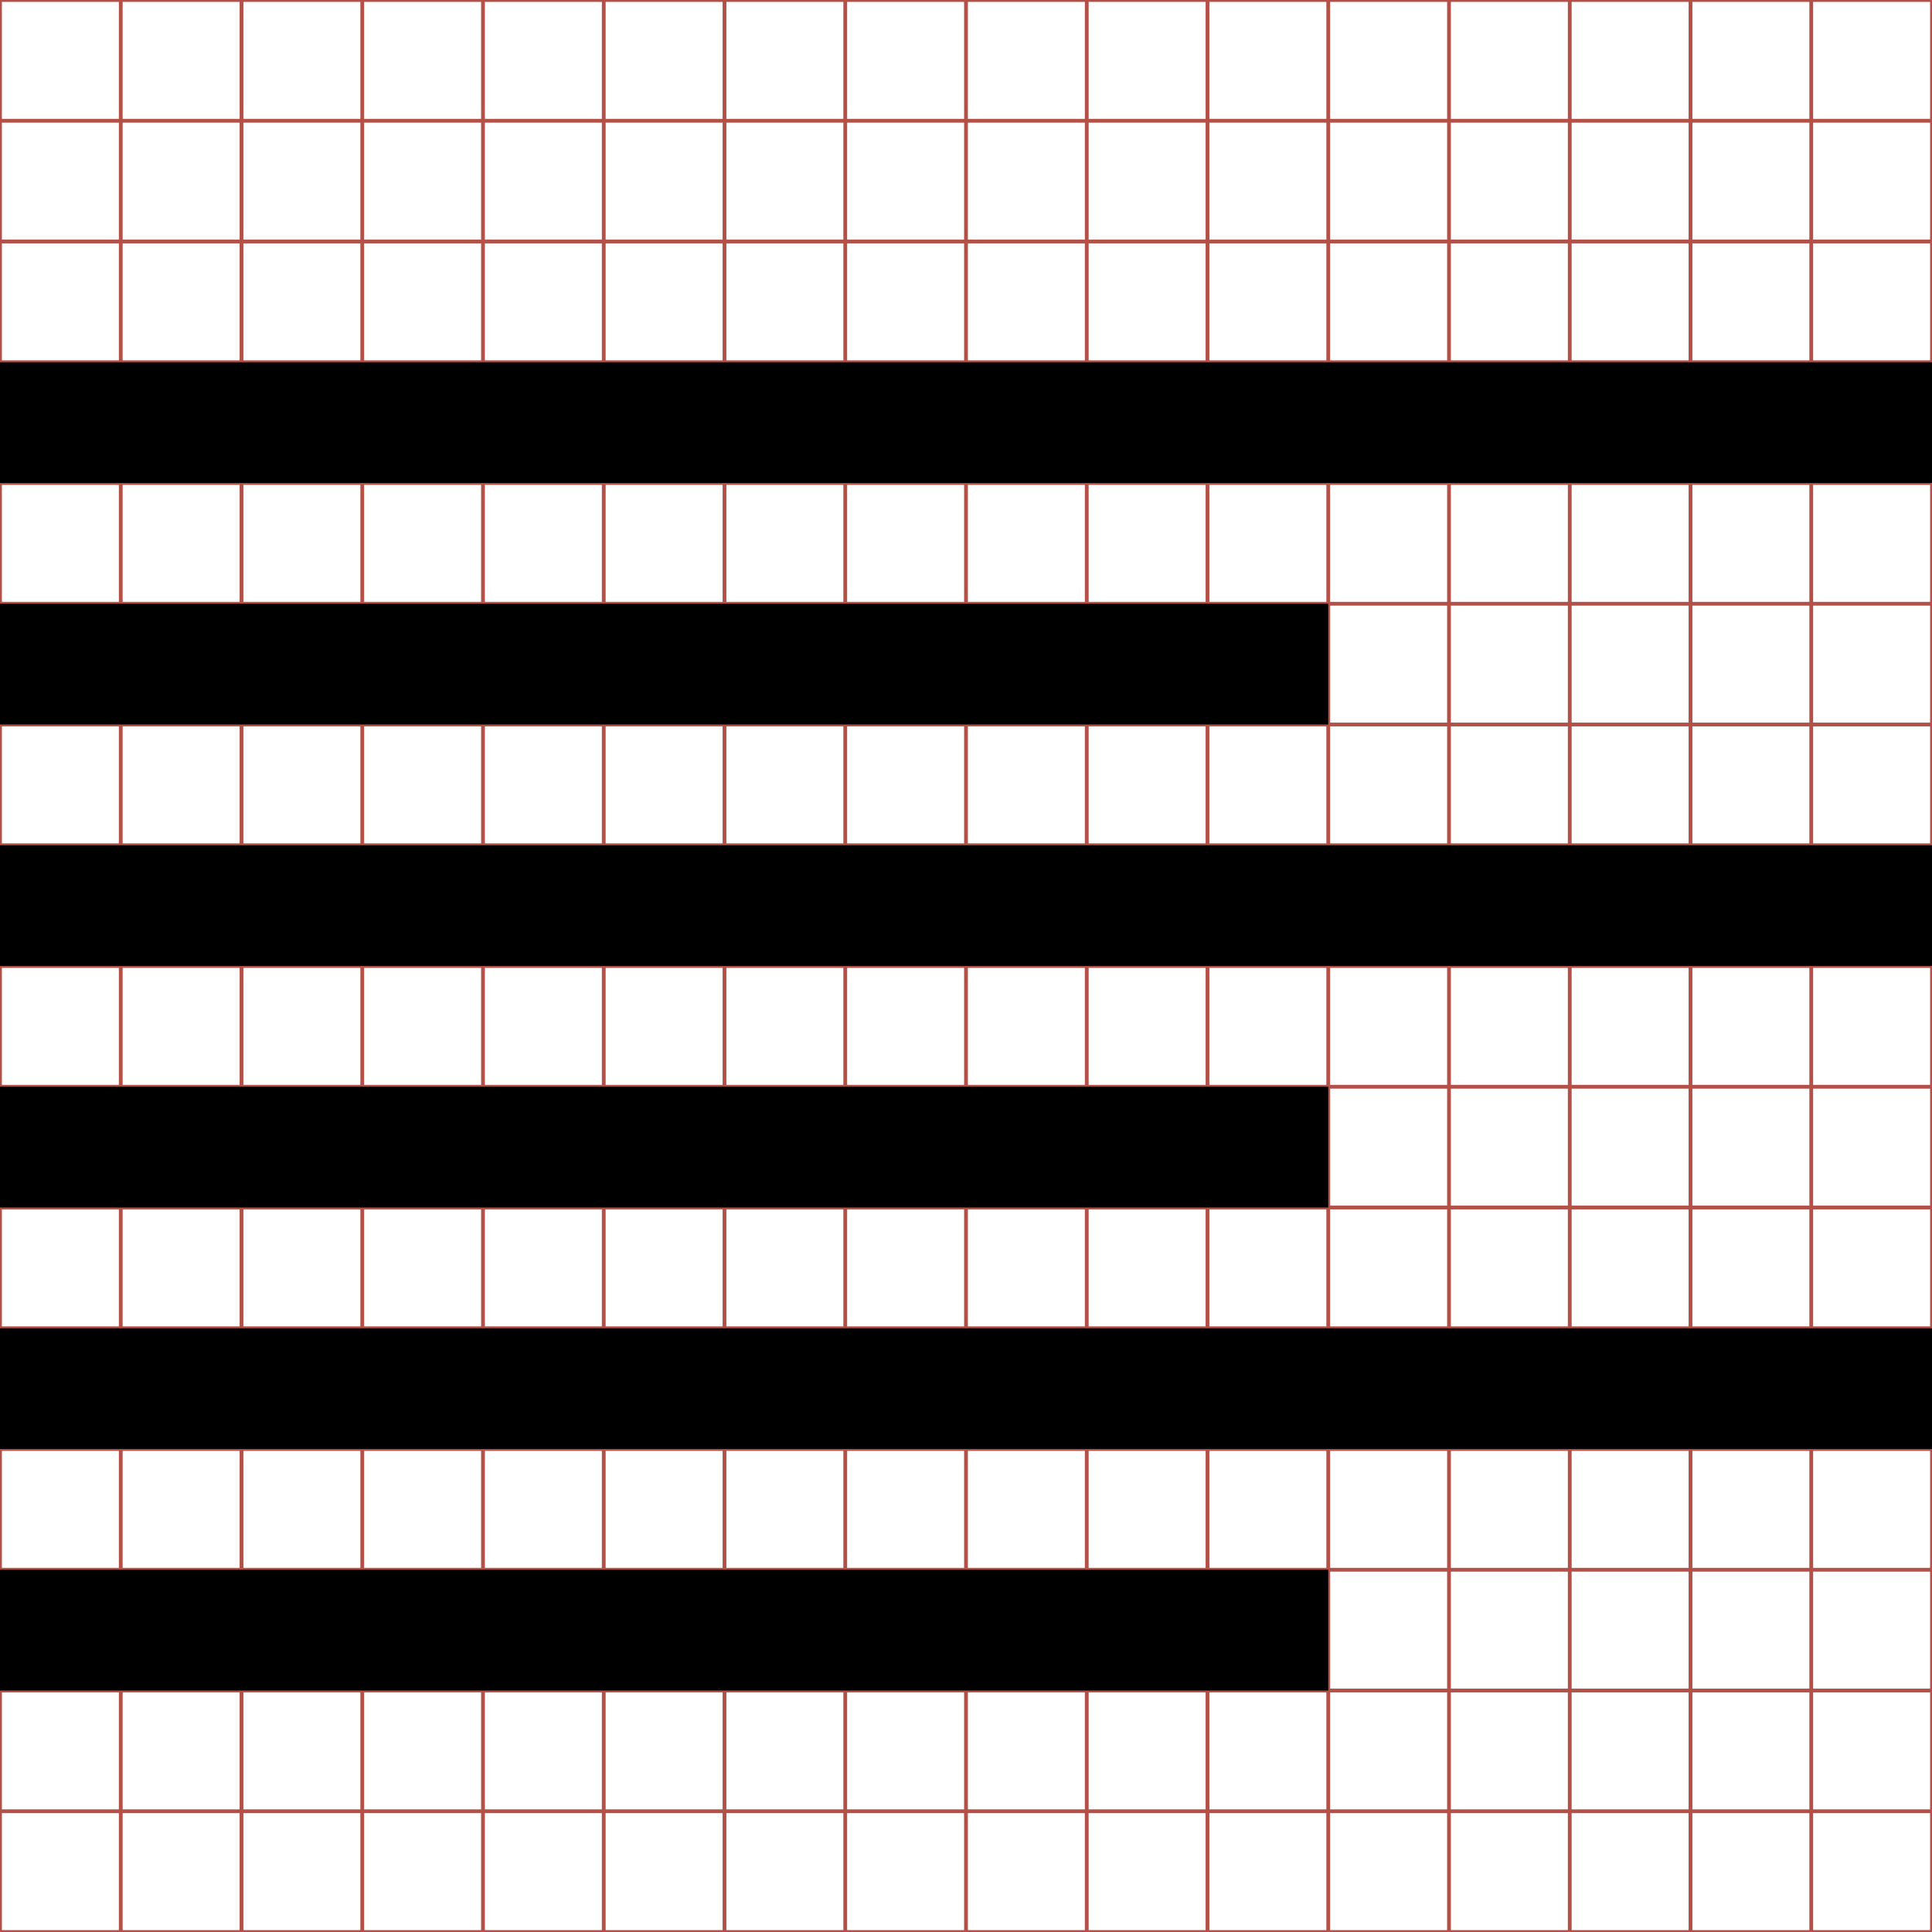
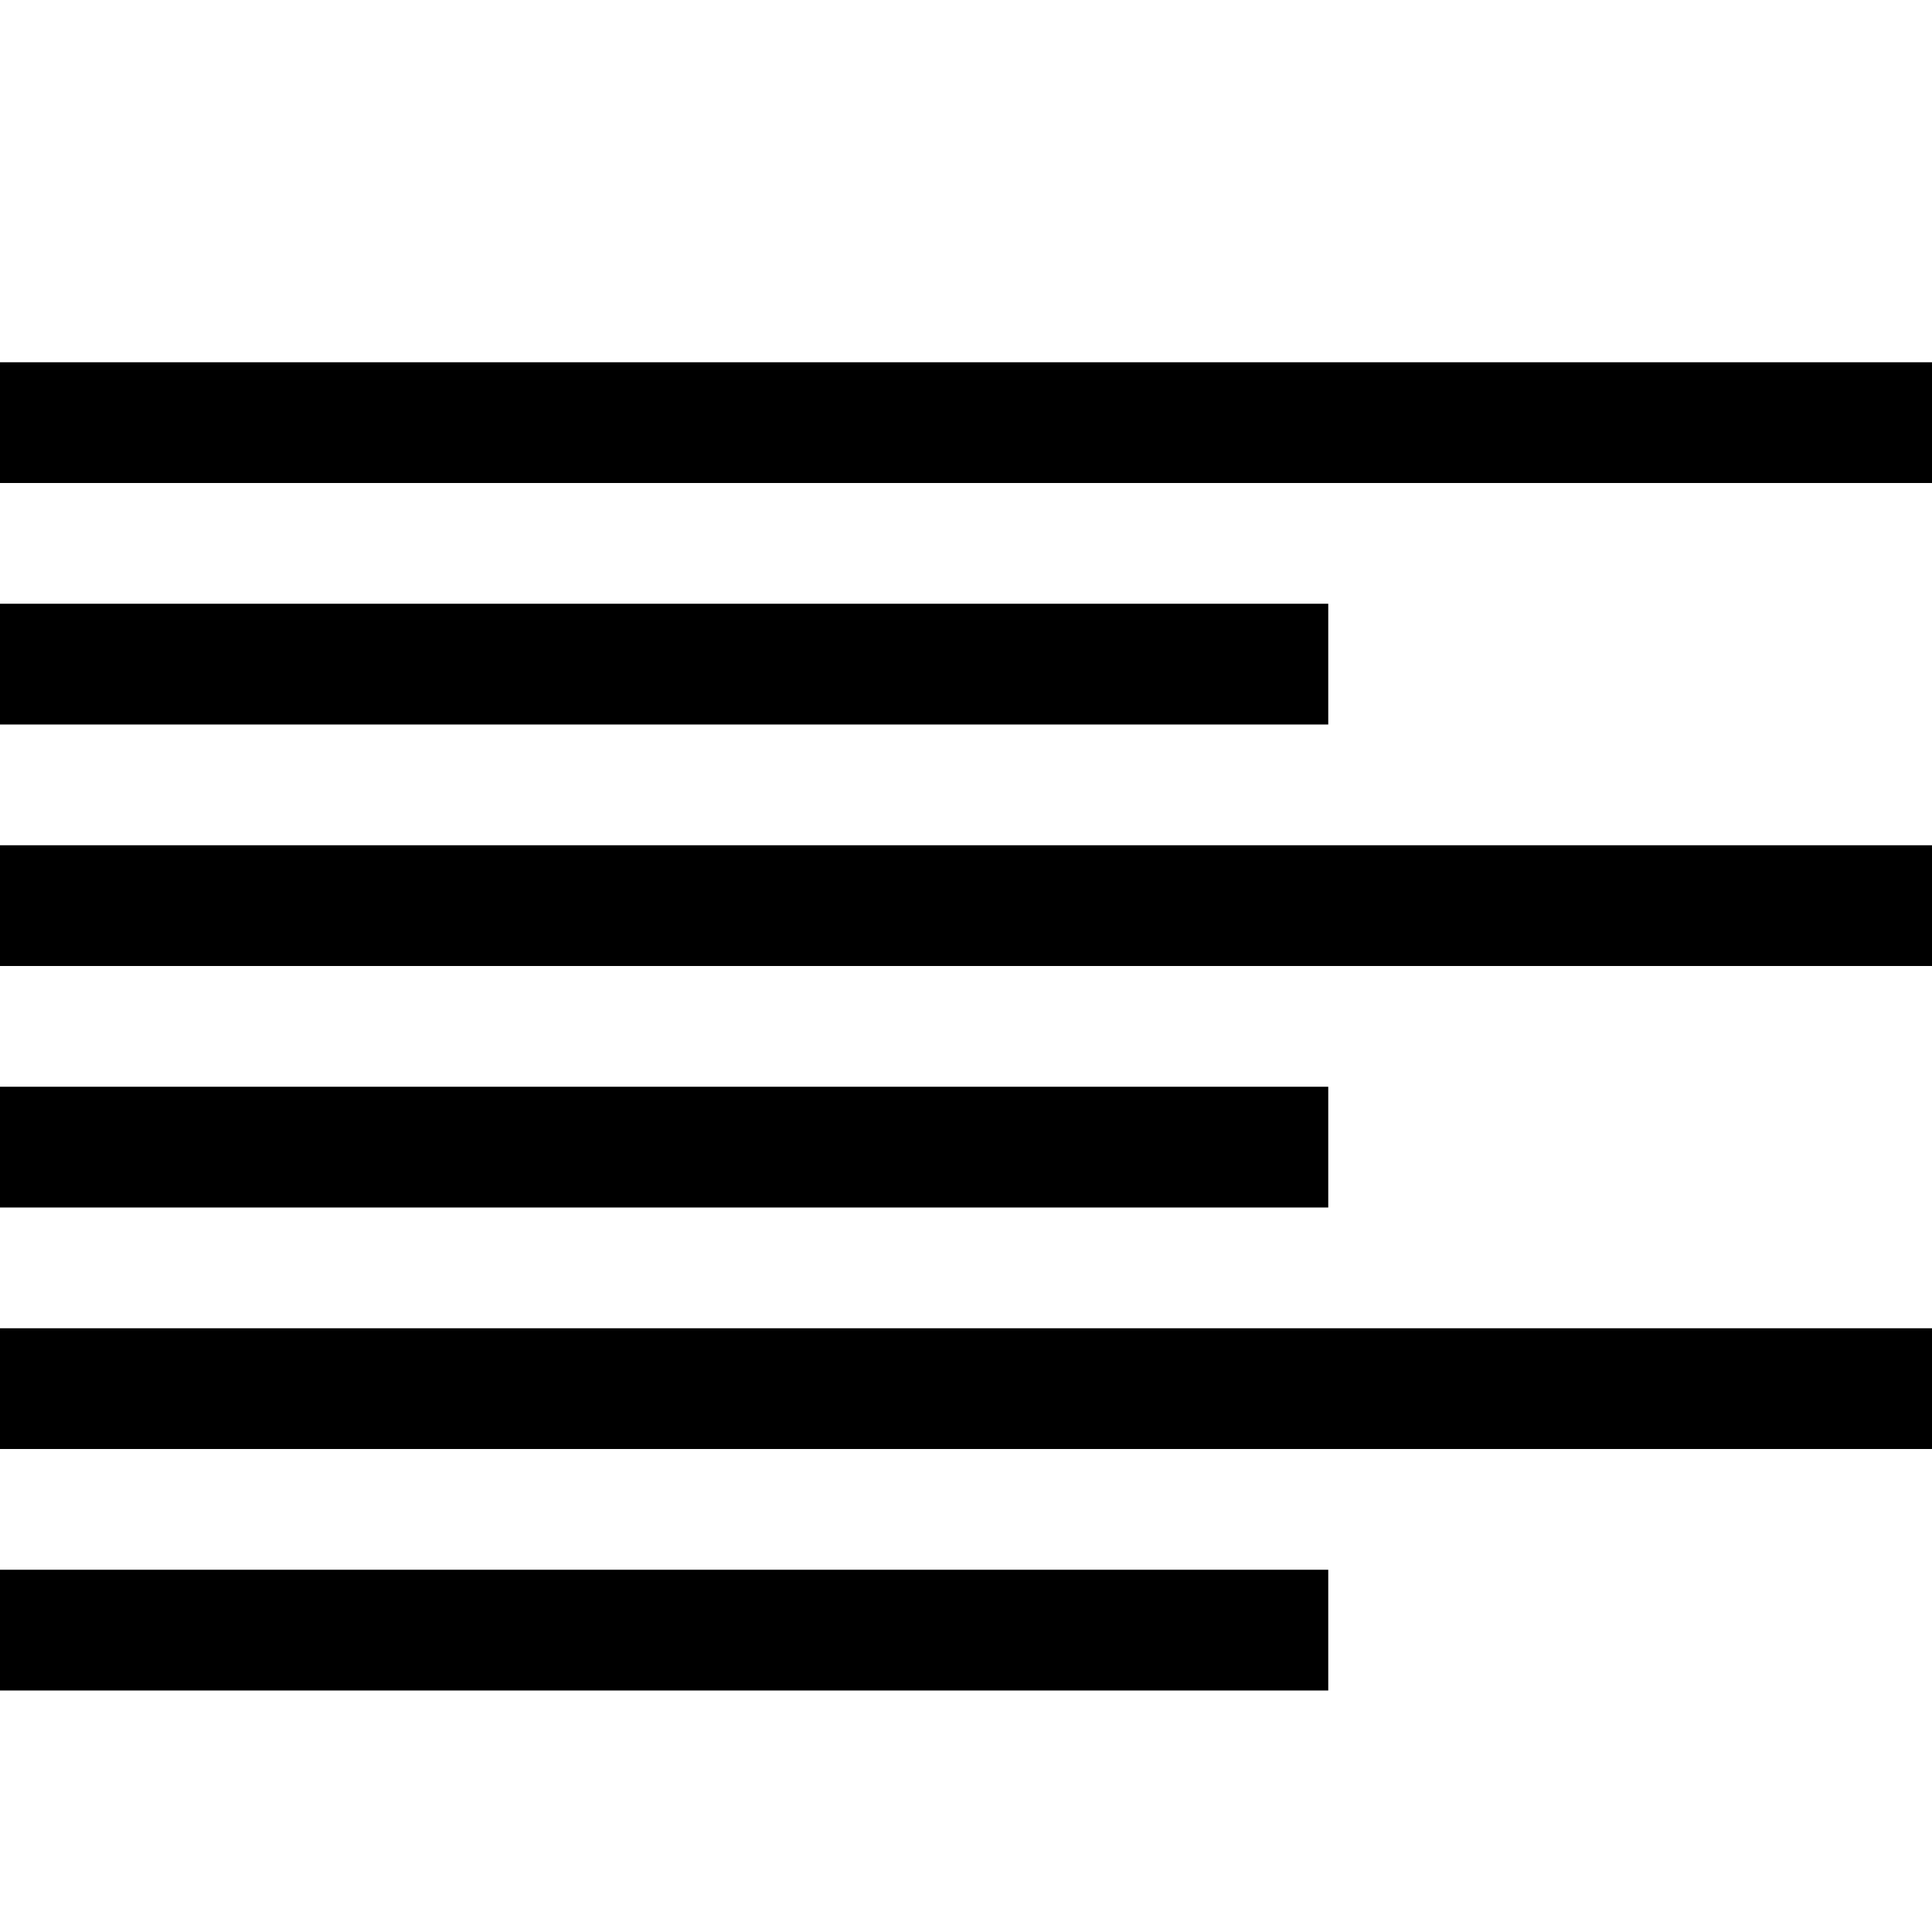
- <svg xmlns="http://www.w3.org/2000/svg" width="512" height="512" viewBox="0 0 512 512" fill="#000000">
-   <g class="svgGrid" id="svgGrid">
-     <line stroke-width="1" stroke="#B35047" x1="32" x2="32" y1="0" y2="512" />
-     <line stroke-width="1" stroke="#B35047" x1="64" x2="64" y1="0" y2="512" />
-     <line stroke-width="1" stroke="#B35047" x1="96" x2="96" y1="0" y2="512" />
-     <line stroke-width="1" stroke="#B35047" x1="128" x2="128" y1="0" y2="512" />
-     <line stroke-width="1" stroke="#B35047" x1="160" x2="160" y1="0" y2="512" />
-     <line stroke-width="1" stroke="#B35047" x1="192" x2="192" y1="0" y2="512" />
-     <line stroke-width="1" stroke="#B35047" x1="224" x2="224" y1="0" y2="512" />
-     <line stroke-width="1" stroke="#B35047" x1="256" x2="256" y1="0" y2="512" />
-     <line stroke-width="1" stroke="#B35047" x1="288" x2="288" y1="0" y2="512" />
-     <line stroke-width="1" stroke="#B35047" x1="320" x2="320" y1="0" y2="512" />
-     <line stroke-width="1" stroke="#B35047" x1="352" x2="352" y1="0" y2="512" />
-     <line stroke-width="1" stroke="#B35047" x1="384" x2="384" y1="0" y2="512" />
-     <line stroke-width="1" stroke="#B35047" x1="416" x2="416" y1="0" y2="512" />
-     <line stroke-width="1" stroke="#B35047" x1="448" x2="448" y1="0" y2="512" />
-     <line stroke-width="1" stroke="#B35047" x1="480" x2="480" y1="0" y2="512" />
-     <line stroke-width="1" stroke="#B35047" x1="0" x2="512" y1="32" y2="32" />
-     <line stroke-width="1" stroke="#B35047" x1="0" x2="512" y1="64" y2="64" />
-     <line stroke-width="1" stroke="#B35047" x1="0" x2="512" y1="96" y2="96" />
-     <line stroke-width="1" stroke="#B35047" x1="0" x2="512" y1="128" y2="128" />
-     <line stroke-width="1" stroke="#B35047" x1="0" x2="512" y1="160" y2="160" />
-     <line stroke-width="1" stroke="#B35047" x1="0" x2="512" y1="192" y2="192" />
-     <line stroke-width="1" stroke="#B35047" x1="0" x2="512" y1="224" y2="224" />
-     <line stroke-width="1" stroke="#B35047" x1="0" x2="512" y1="256" y2="256" />
-     <line stroke-width="1" stroke="#B35047" x1="0" x2="512" y1="288" y2="288" />
-     <line stroke-width="1" stroke="#B35047" x1="0" x2="512" y1="320" y2="320" />
-     <line stroke-width="1" stroke="#B35047" x1="0" x2="512" y1="352" y2="352" />
-     <line stroke-width="1" stroke="#B35047" x1="0" x2="512" y1="384" y2="384" />
-     <line stroke-width="1" stroke="#B35047" x1="0" x2="512" y1="416" y2="416" />
-     <line stroke-width="1" stroke="#B35047" x1="0" x2="512" y1="448" y2="448" />
-     <line stroke-width="1" stroke="#B35047" x1="0" x2="512" y1="480" y2="480" />
-     <rect x="0" y="0" width="512" height="512" fill="none" stroke-width="1" stroke="#B35047" />
-   </g>
-   <path d="M0.00,96.00L 512.00,96.00L 512.00,128.00L0.00,128.00zM0.00,160.00L 352.00,160.00L 352.00,192.00L0.00,192.00zM0.00,224.00L 512.00,224.00L 512.00,256.00L0.00,256.00zM0.00,288.00L 352.00,288.00L 352.00,320.00L0.00,320.00zM0.00,352.00L 512.00,352.00L 512.00,384.00L0.00,384.00zM0.00,416.00L 352.00,416.00L 352.00,448.00L0.00,448.00z" />
+ <svg xmlns="http://www.w3.org/2000/svg" version="1.1" width="32" height="32" viewBox="0 0 32 32">
+   <path d="M0 6h32v2h-32zM0 10h22v2h-22zM0 14h32v2h-32zM0 18h22v2h-22zM0 22h32v2h-32zM0 26h22v2h-22z" />
</svg>
